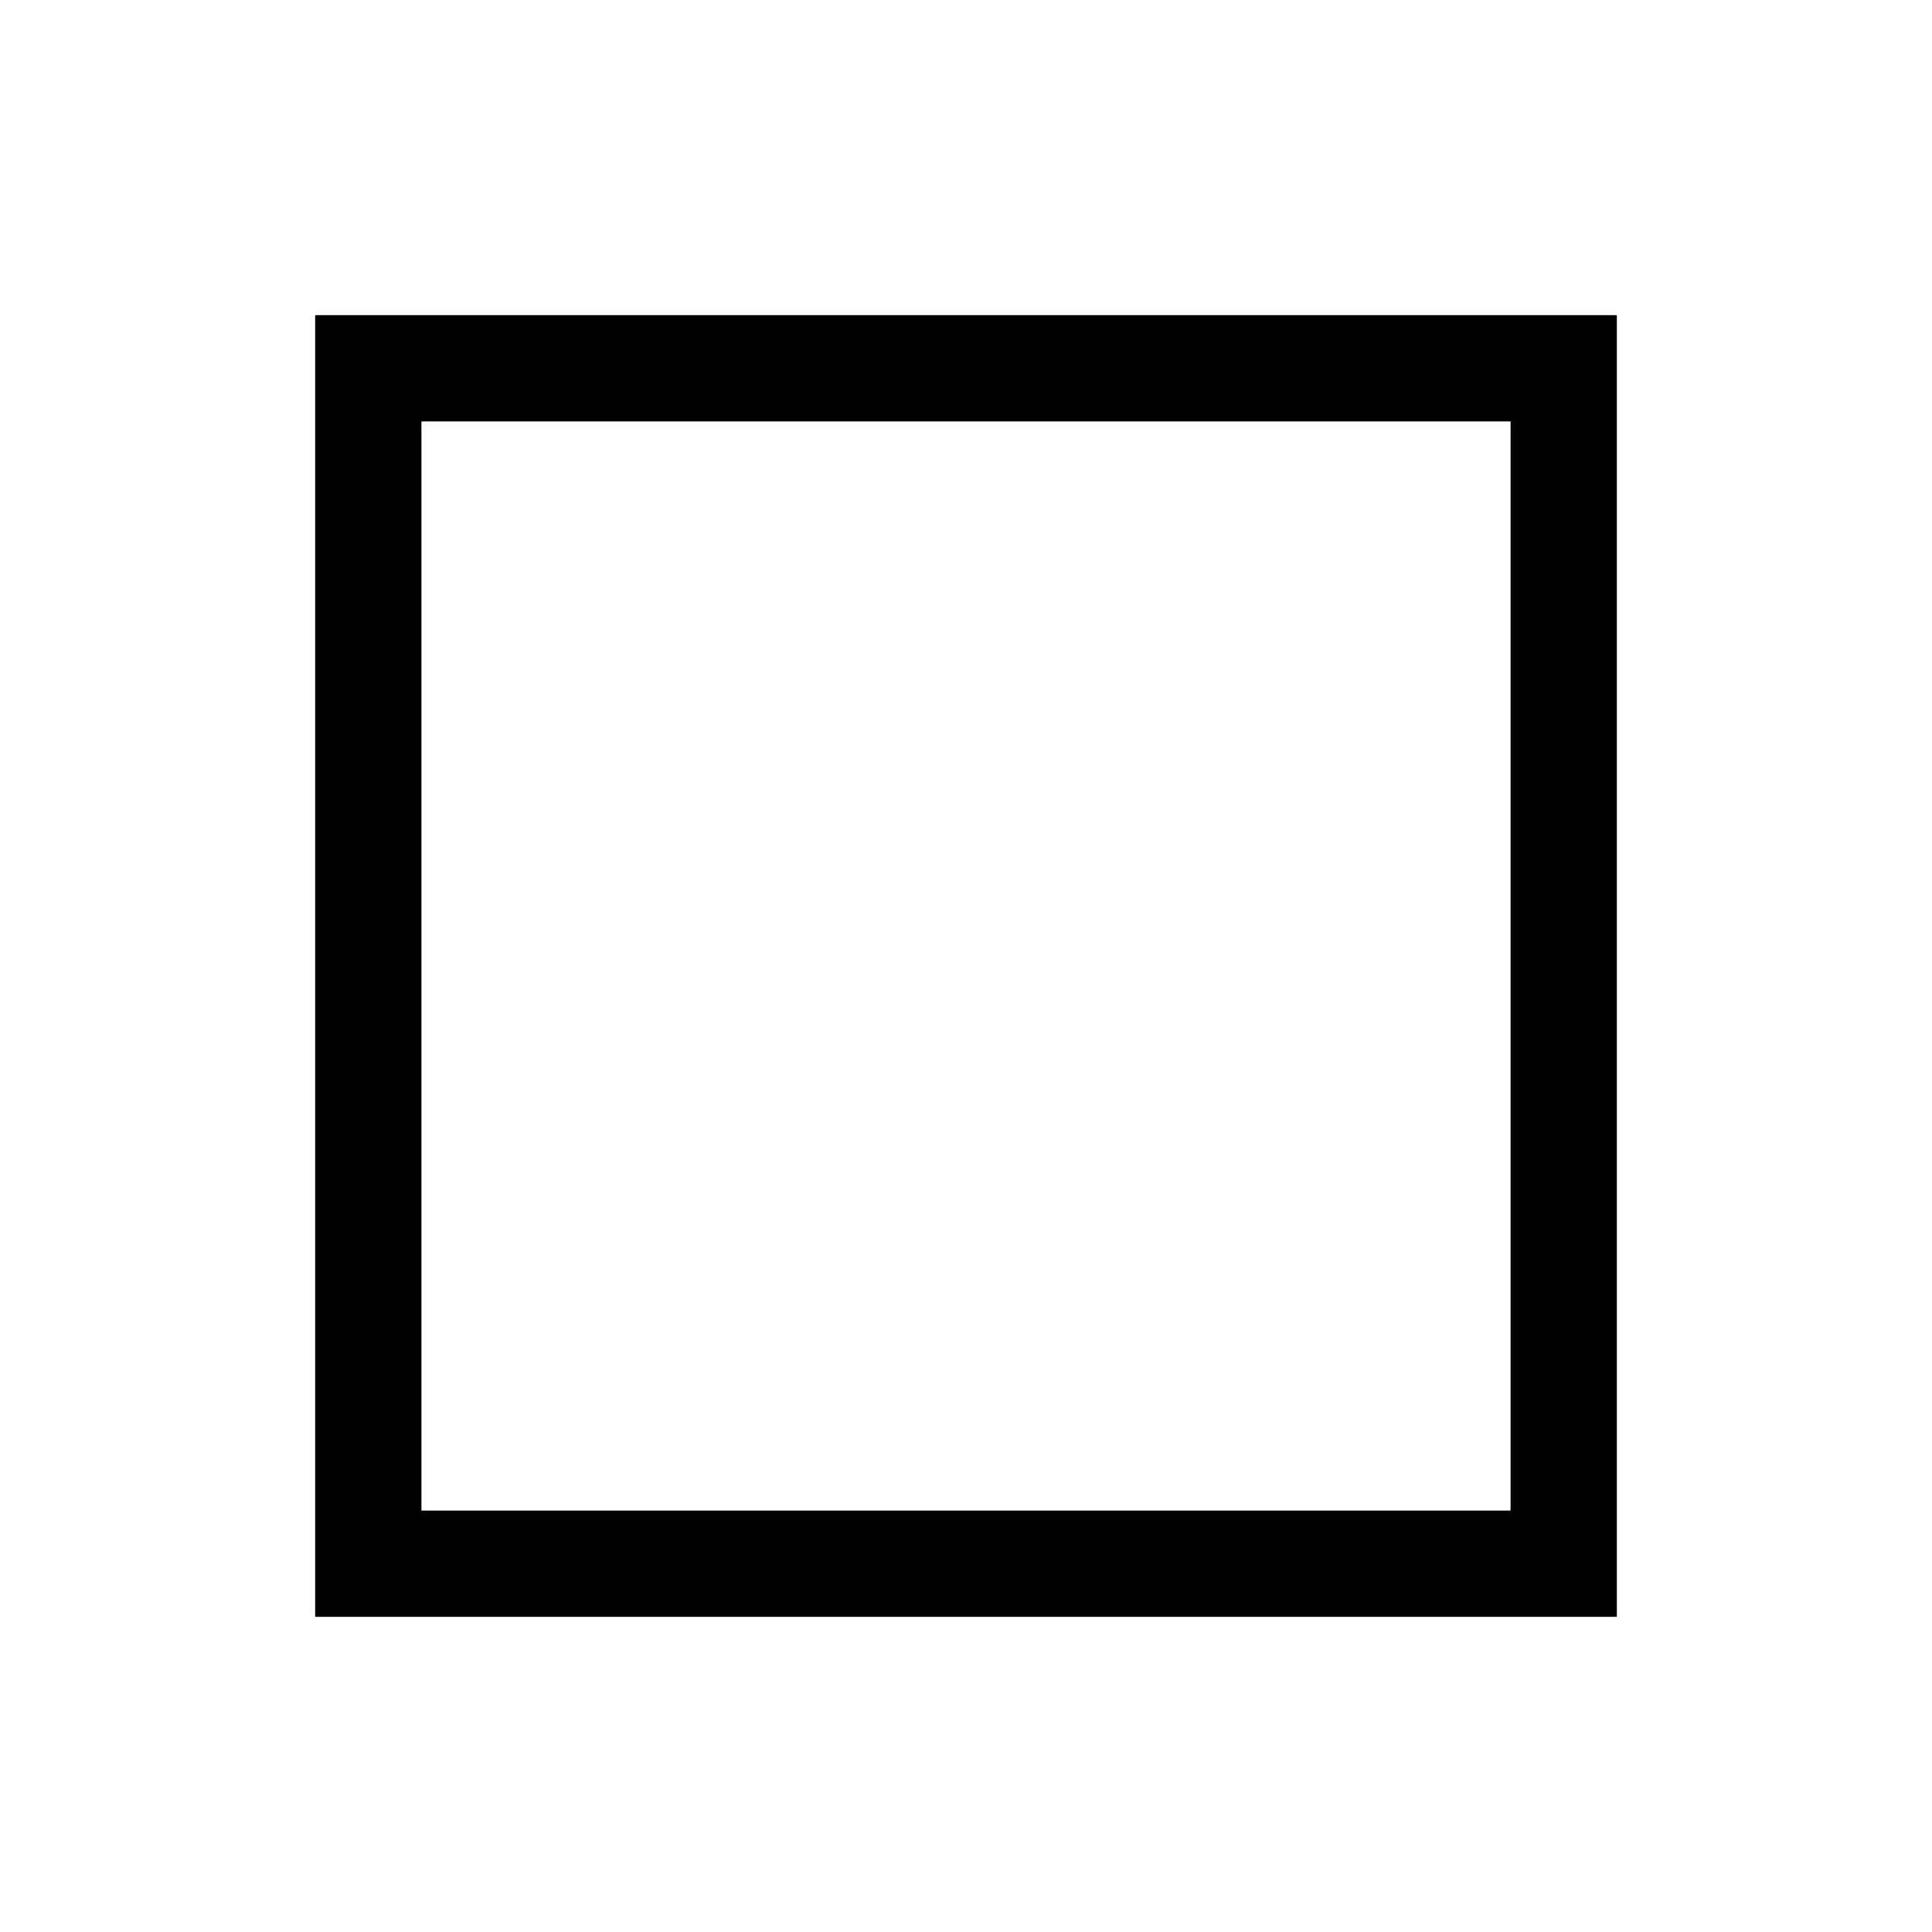
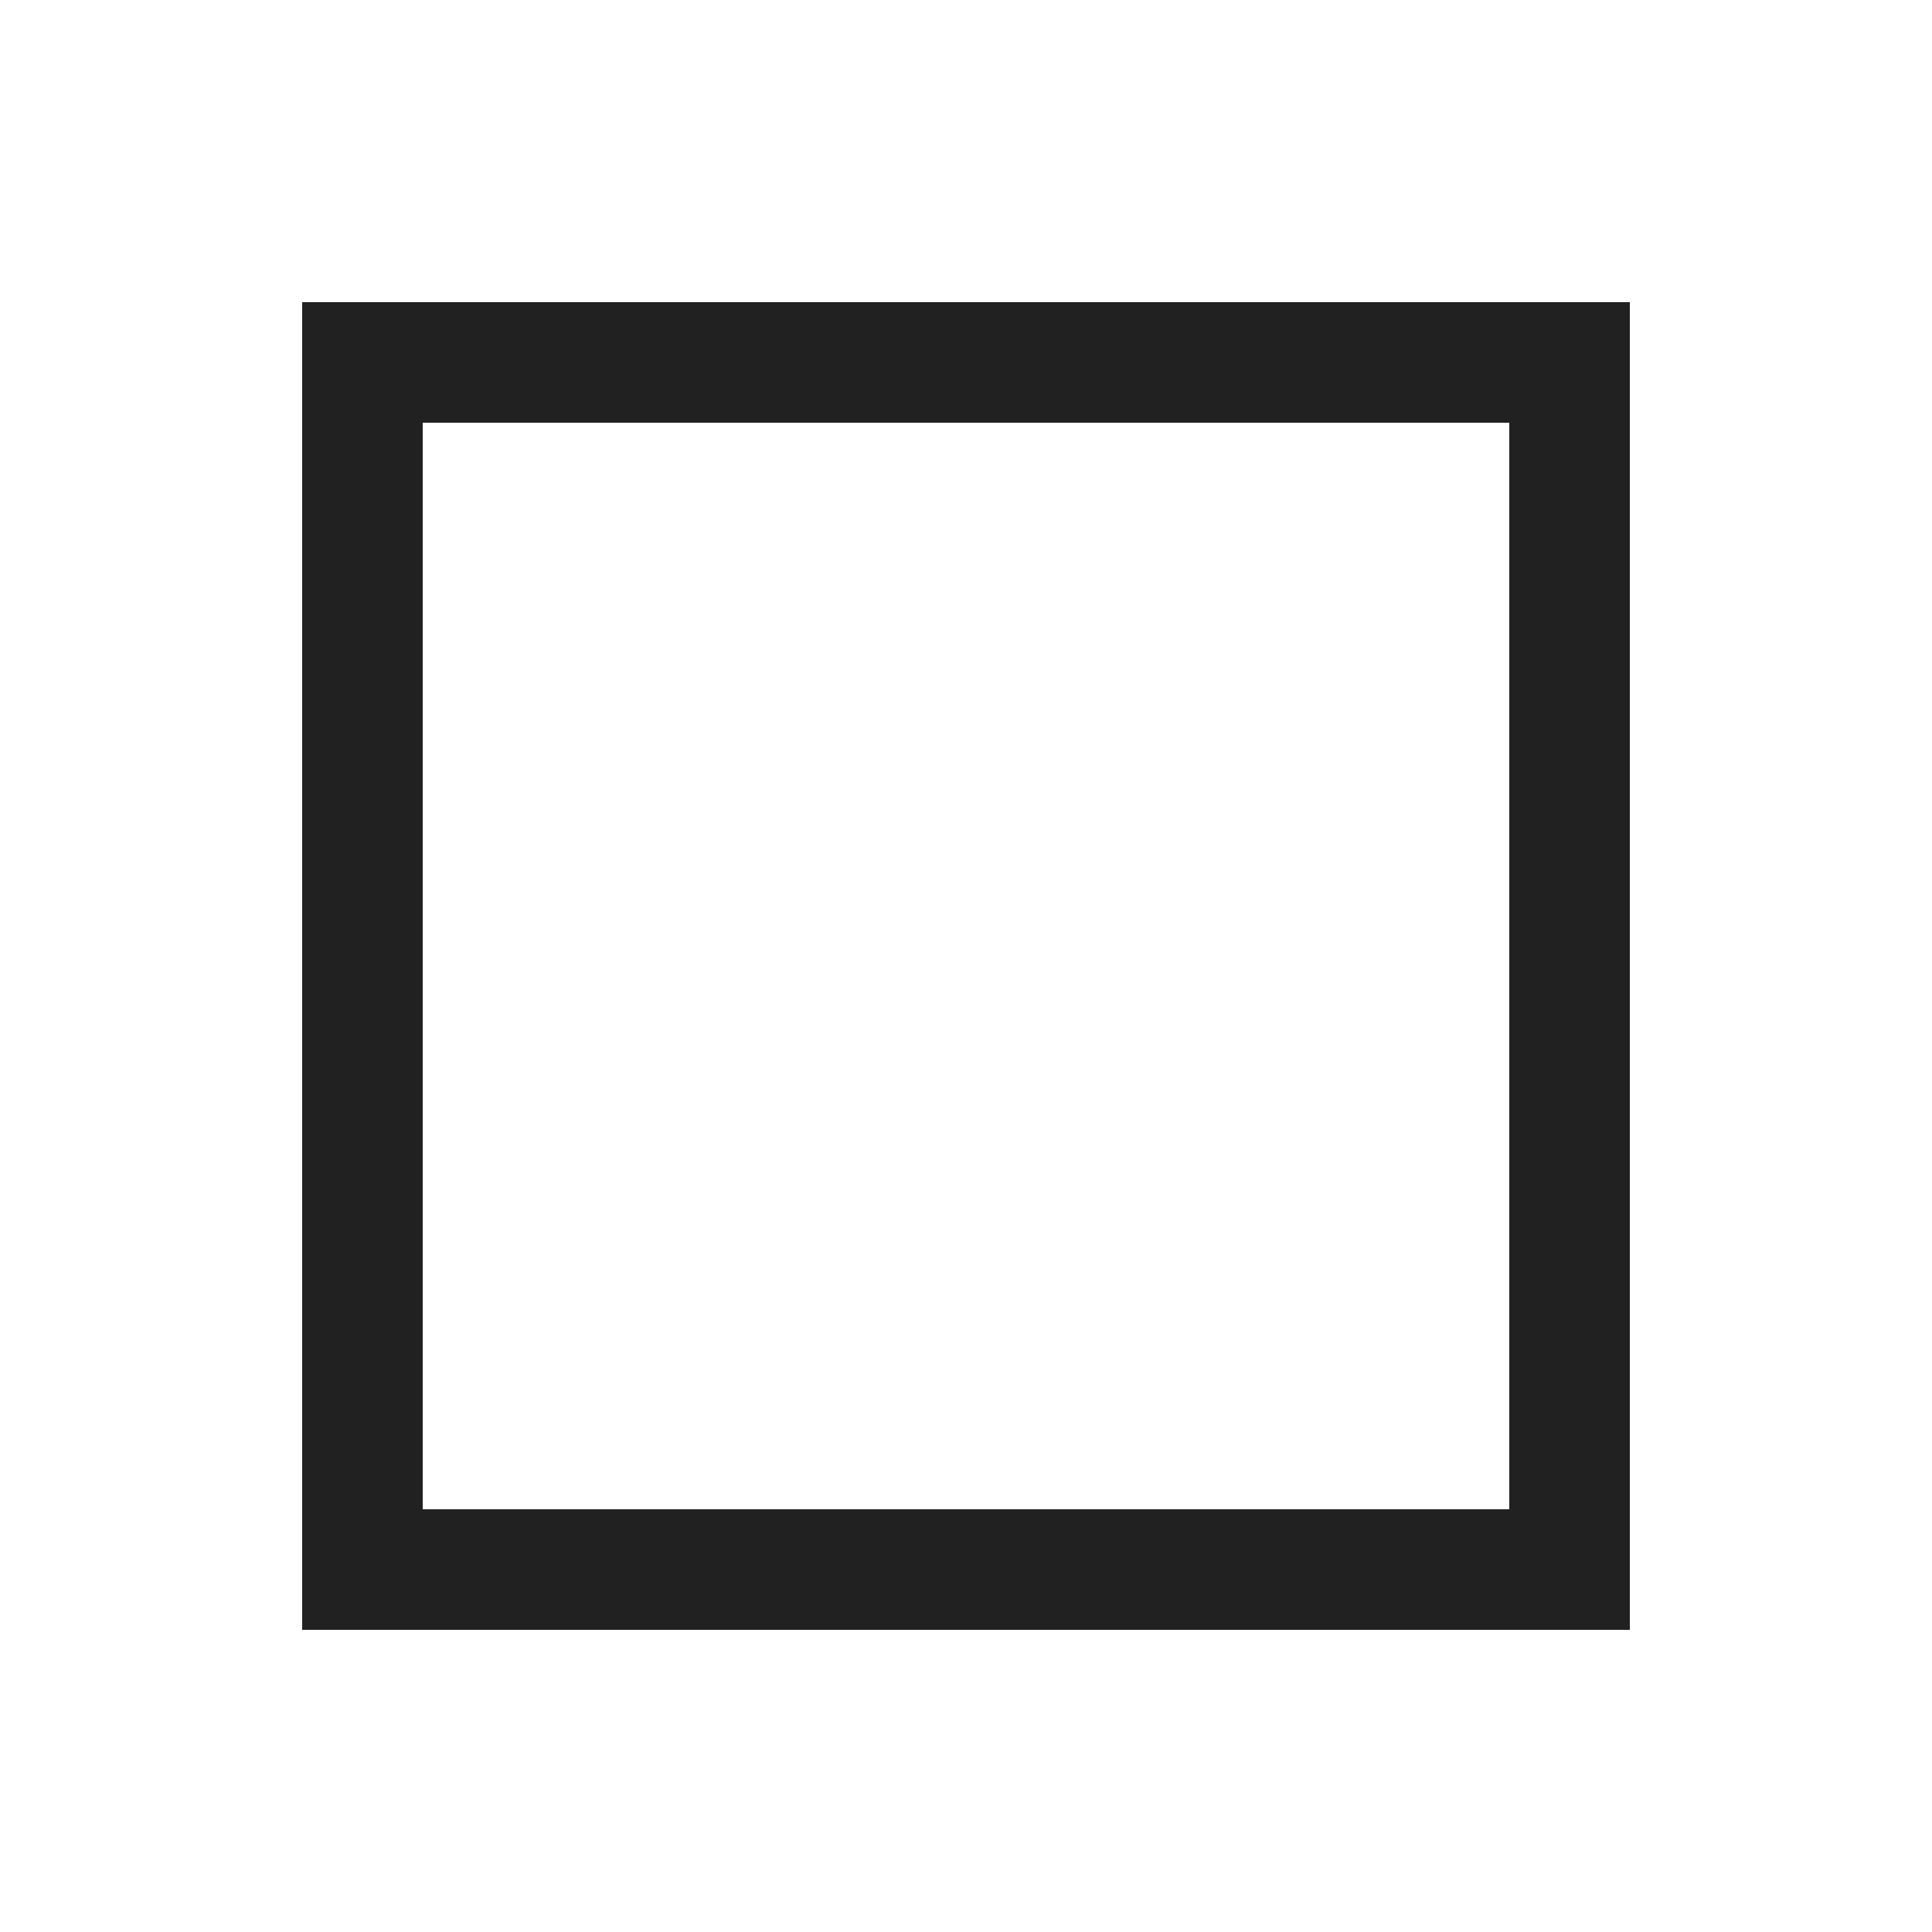
- <svg xmlns="http://www.w3.org/2000/svg" viewBox="0 0 32 32" role="img" aria-label="Crop">
+ <svg xmlns="http://www.w3.org/2000/svg" viewBox="0 0 32 32" role="img" aria-label="Crop" shape-rendering="crispEdges">
  <rect width="32" height="32" fill="#ffffff" />
-   <rect x="6.1" y="6.1" width="19.8" height="19.8" fill="none" stroke="#000000" stroke-width="1.76" />
+   <rect x="6" y="6" width="20" height="20" fill="none" stroke="#212121" stroke-width="2" />
</svg>
